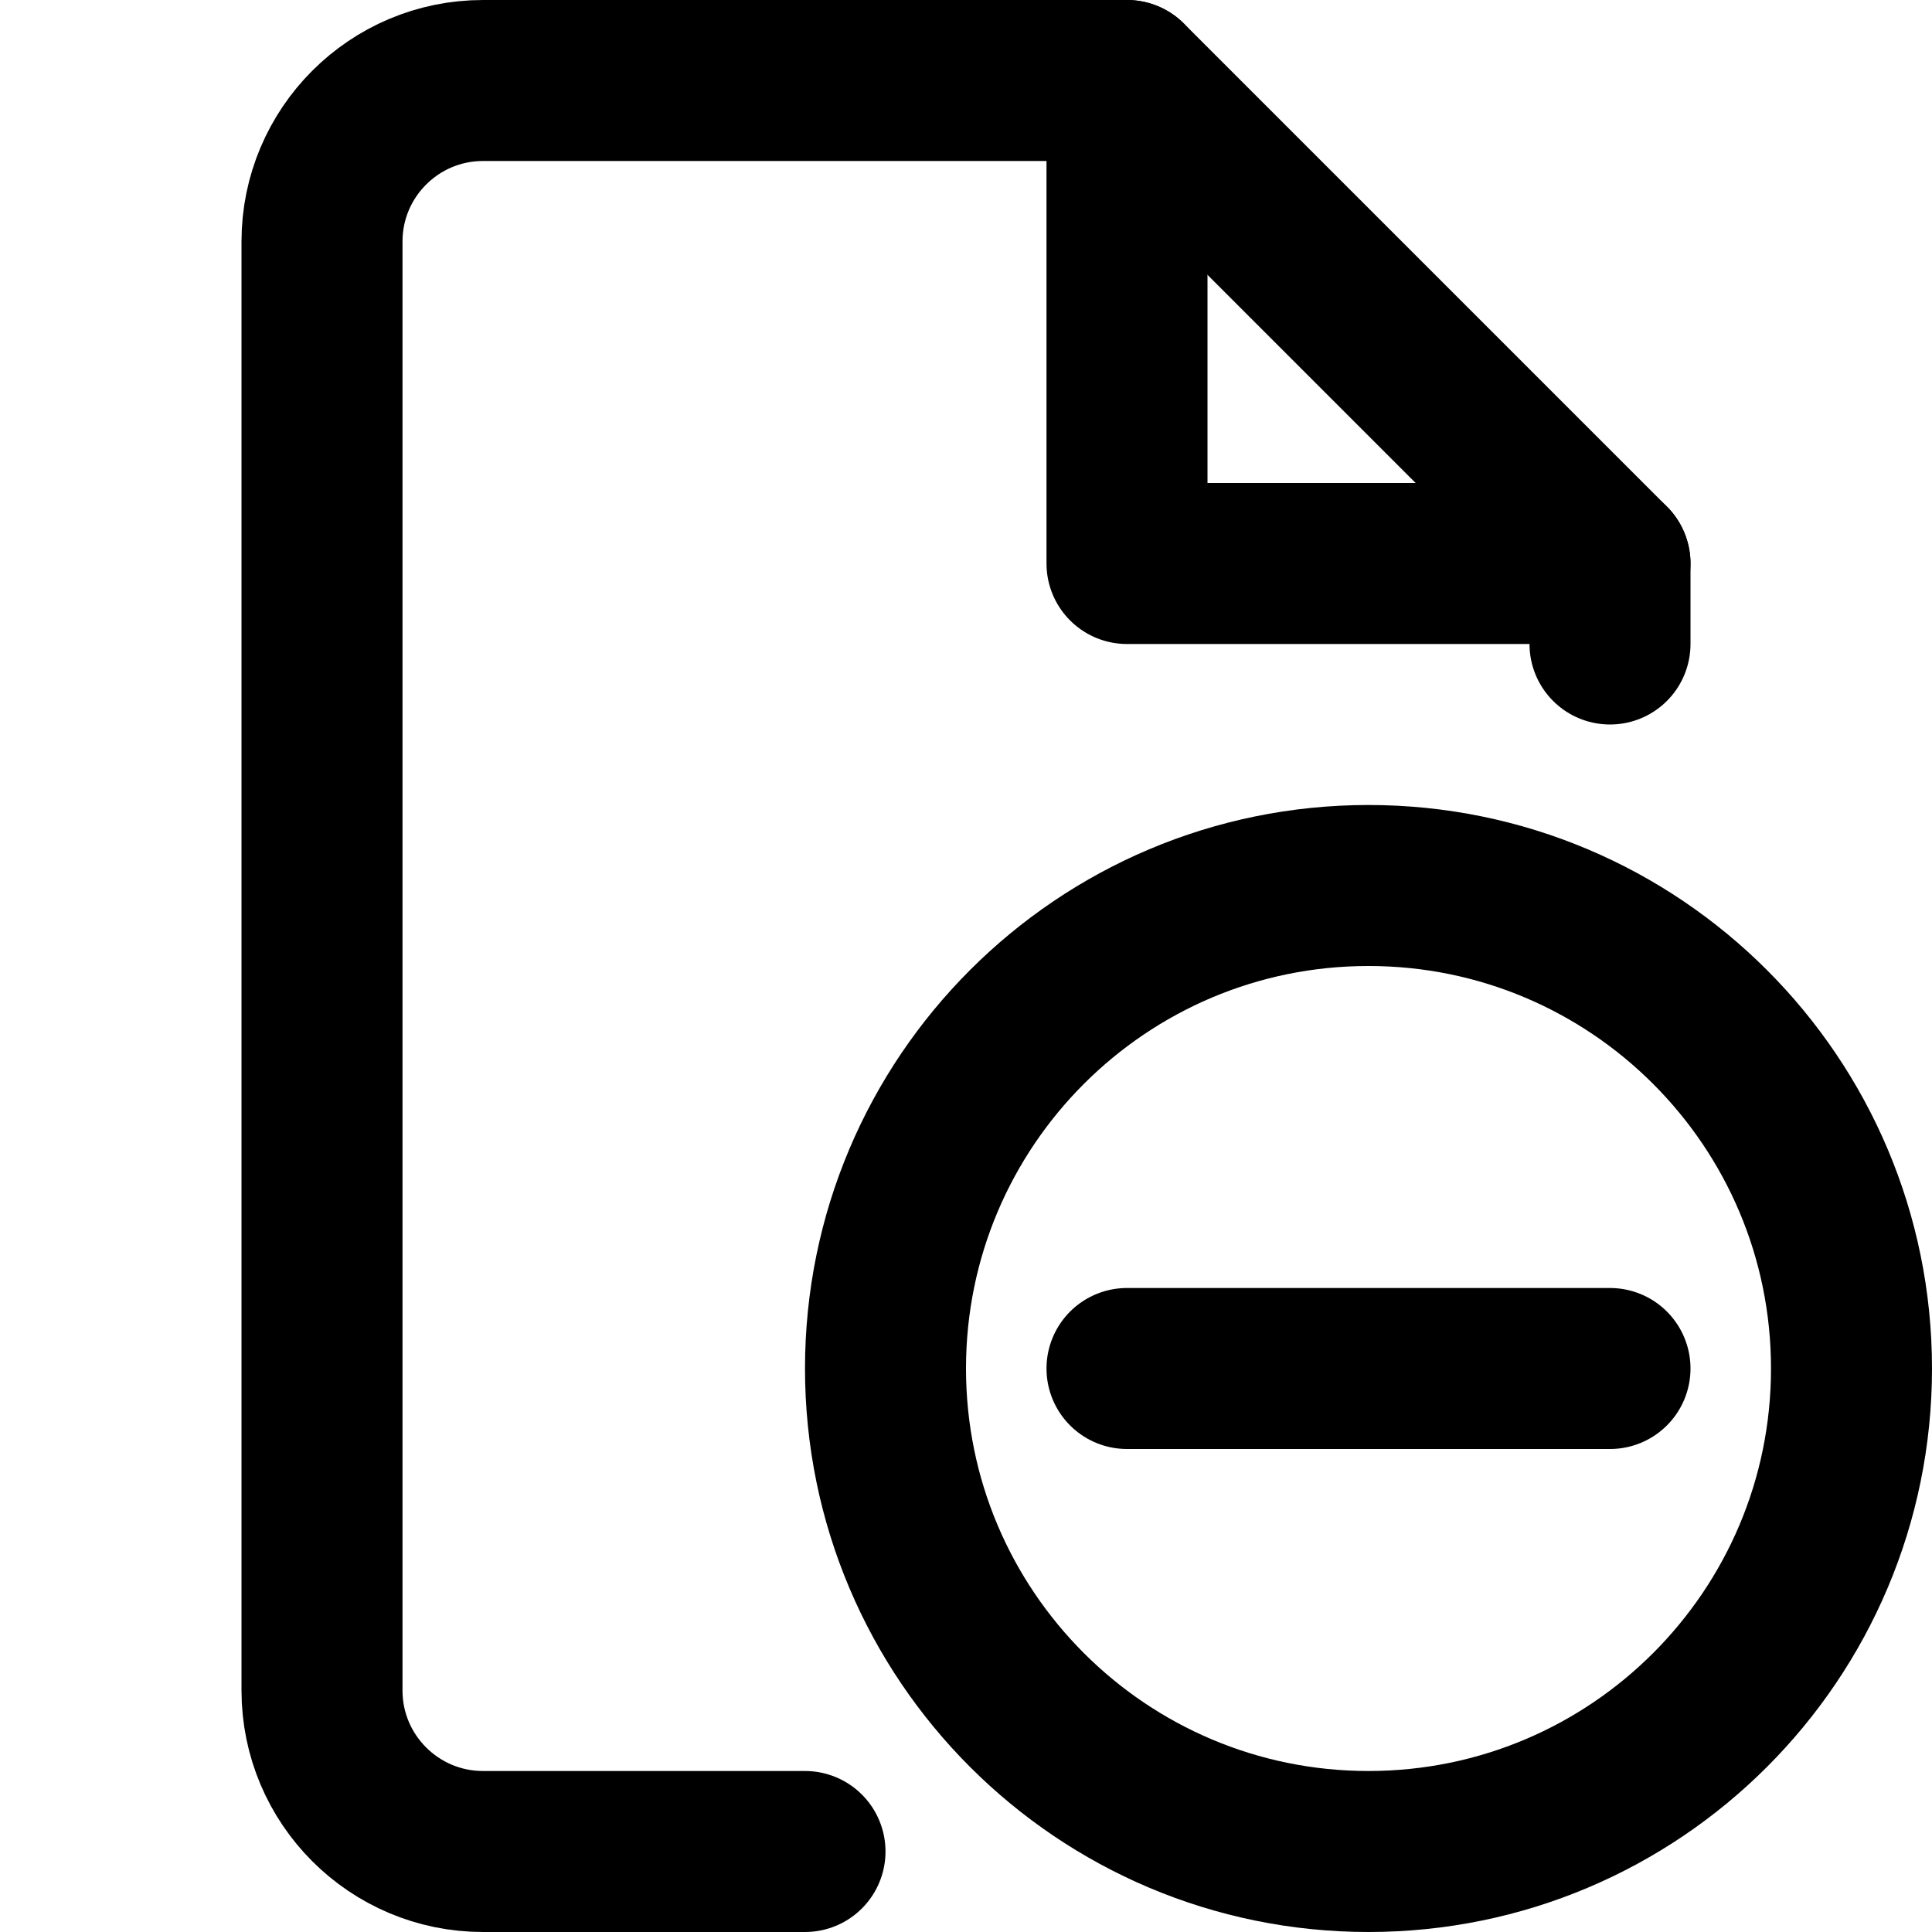
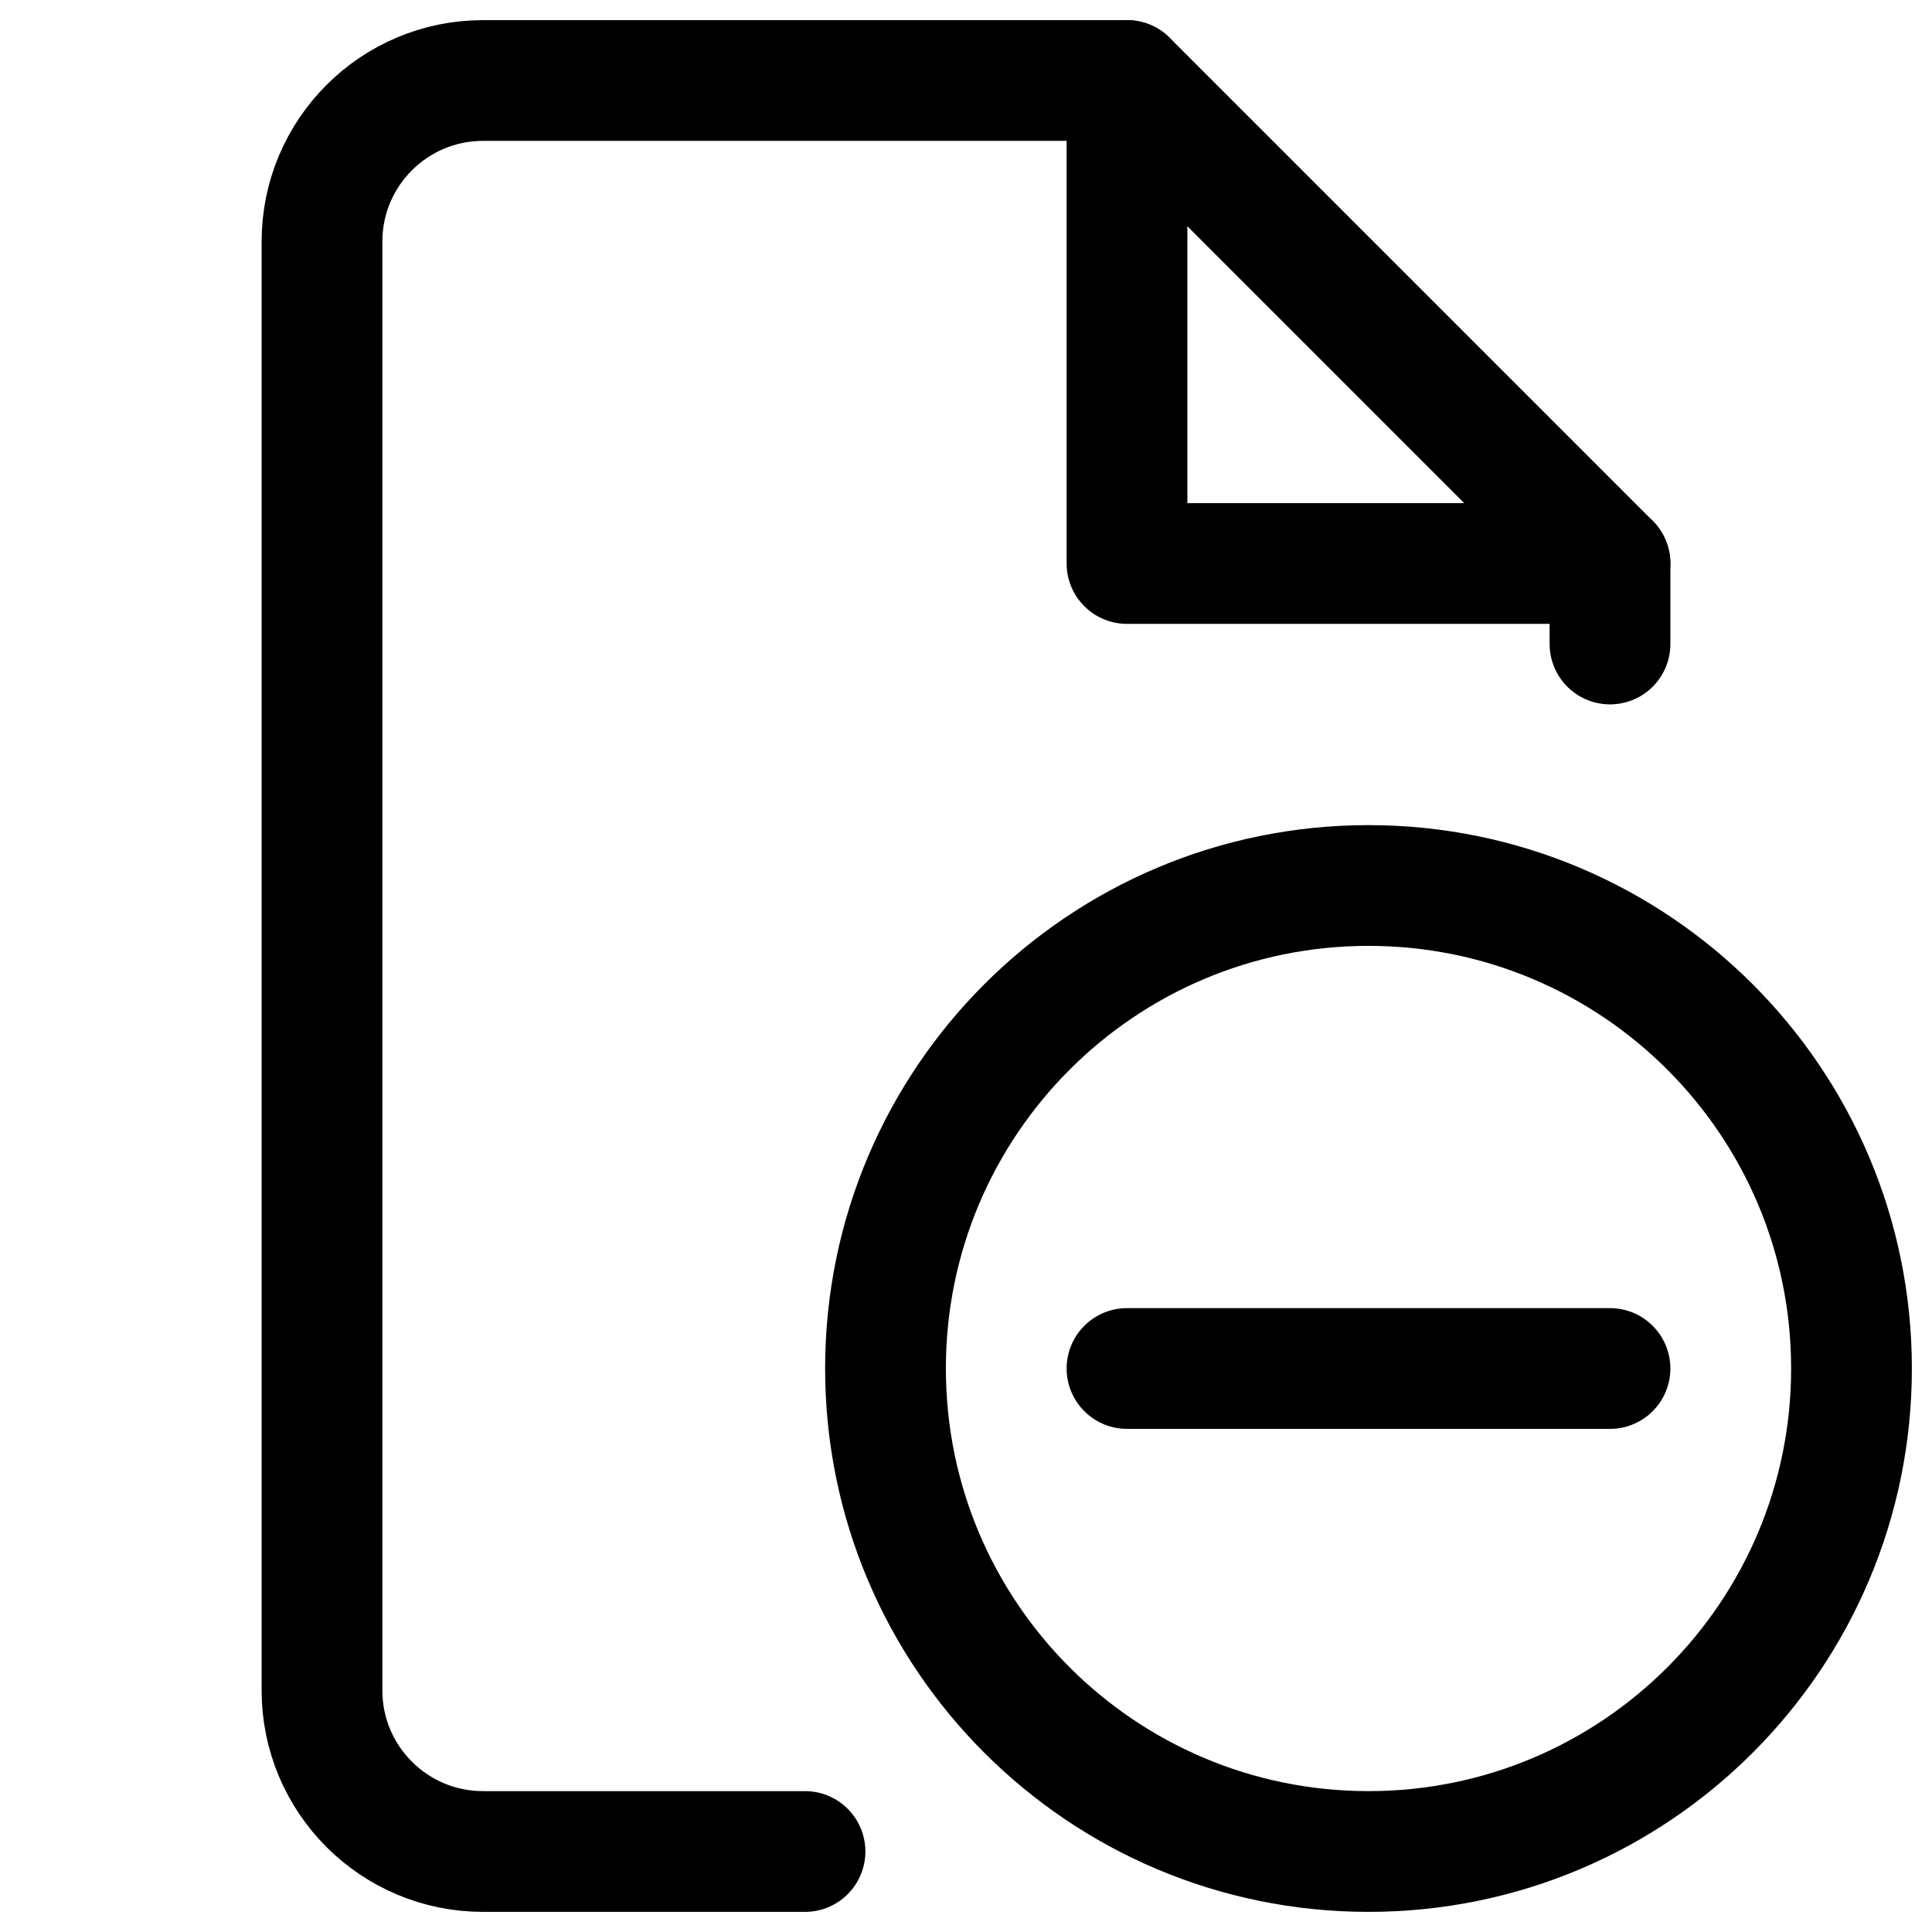
<svg xmlns="http://www.w3.org/2000/svg" width="24px" height="24px" viewBox="0 0 24 24" version="1.1">
  <defs />
  <g id="Page-1" stroke="none" stroke-width="1" fill="none" fill-rule="evenodd" stroke-linecap="round" stroke-linejoin="round">
-     <g id="file-remove" stroke="#000000" stroke-width="2">
+     <g id="file-remove" stroke="#000000" stroke-width="1.5">
      <circle id="Oval-2" cx="17" cy="17" r="6" />
      <path d="M14,17 L20,17" id="Line" />
      <path d="M10,23 L6,23 C4.896,23 4,22.104 4,21 L4,3 C4,1.896 4.896,1 6,1 L14,1 L20,7 L20,8" id="Stroke-3" />
      <polyline id="Stroke-1" points="14 1 14 7 20 7" />
    </g>
  </g>
</svg>
